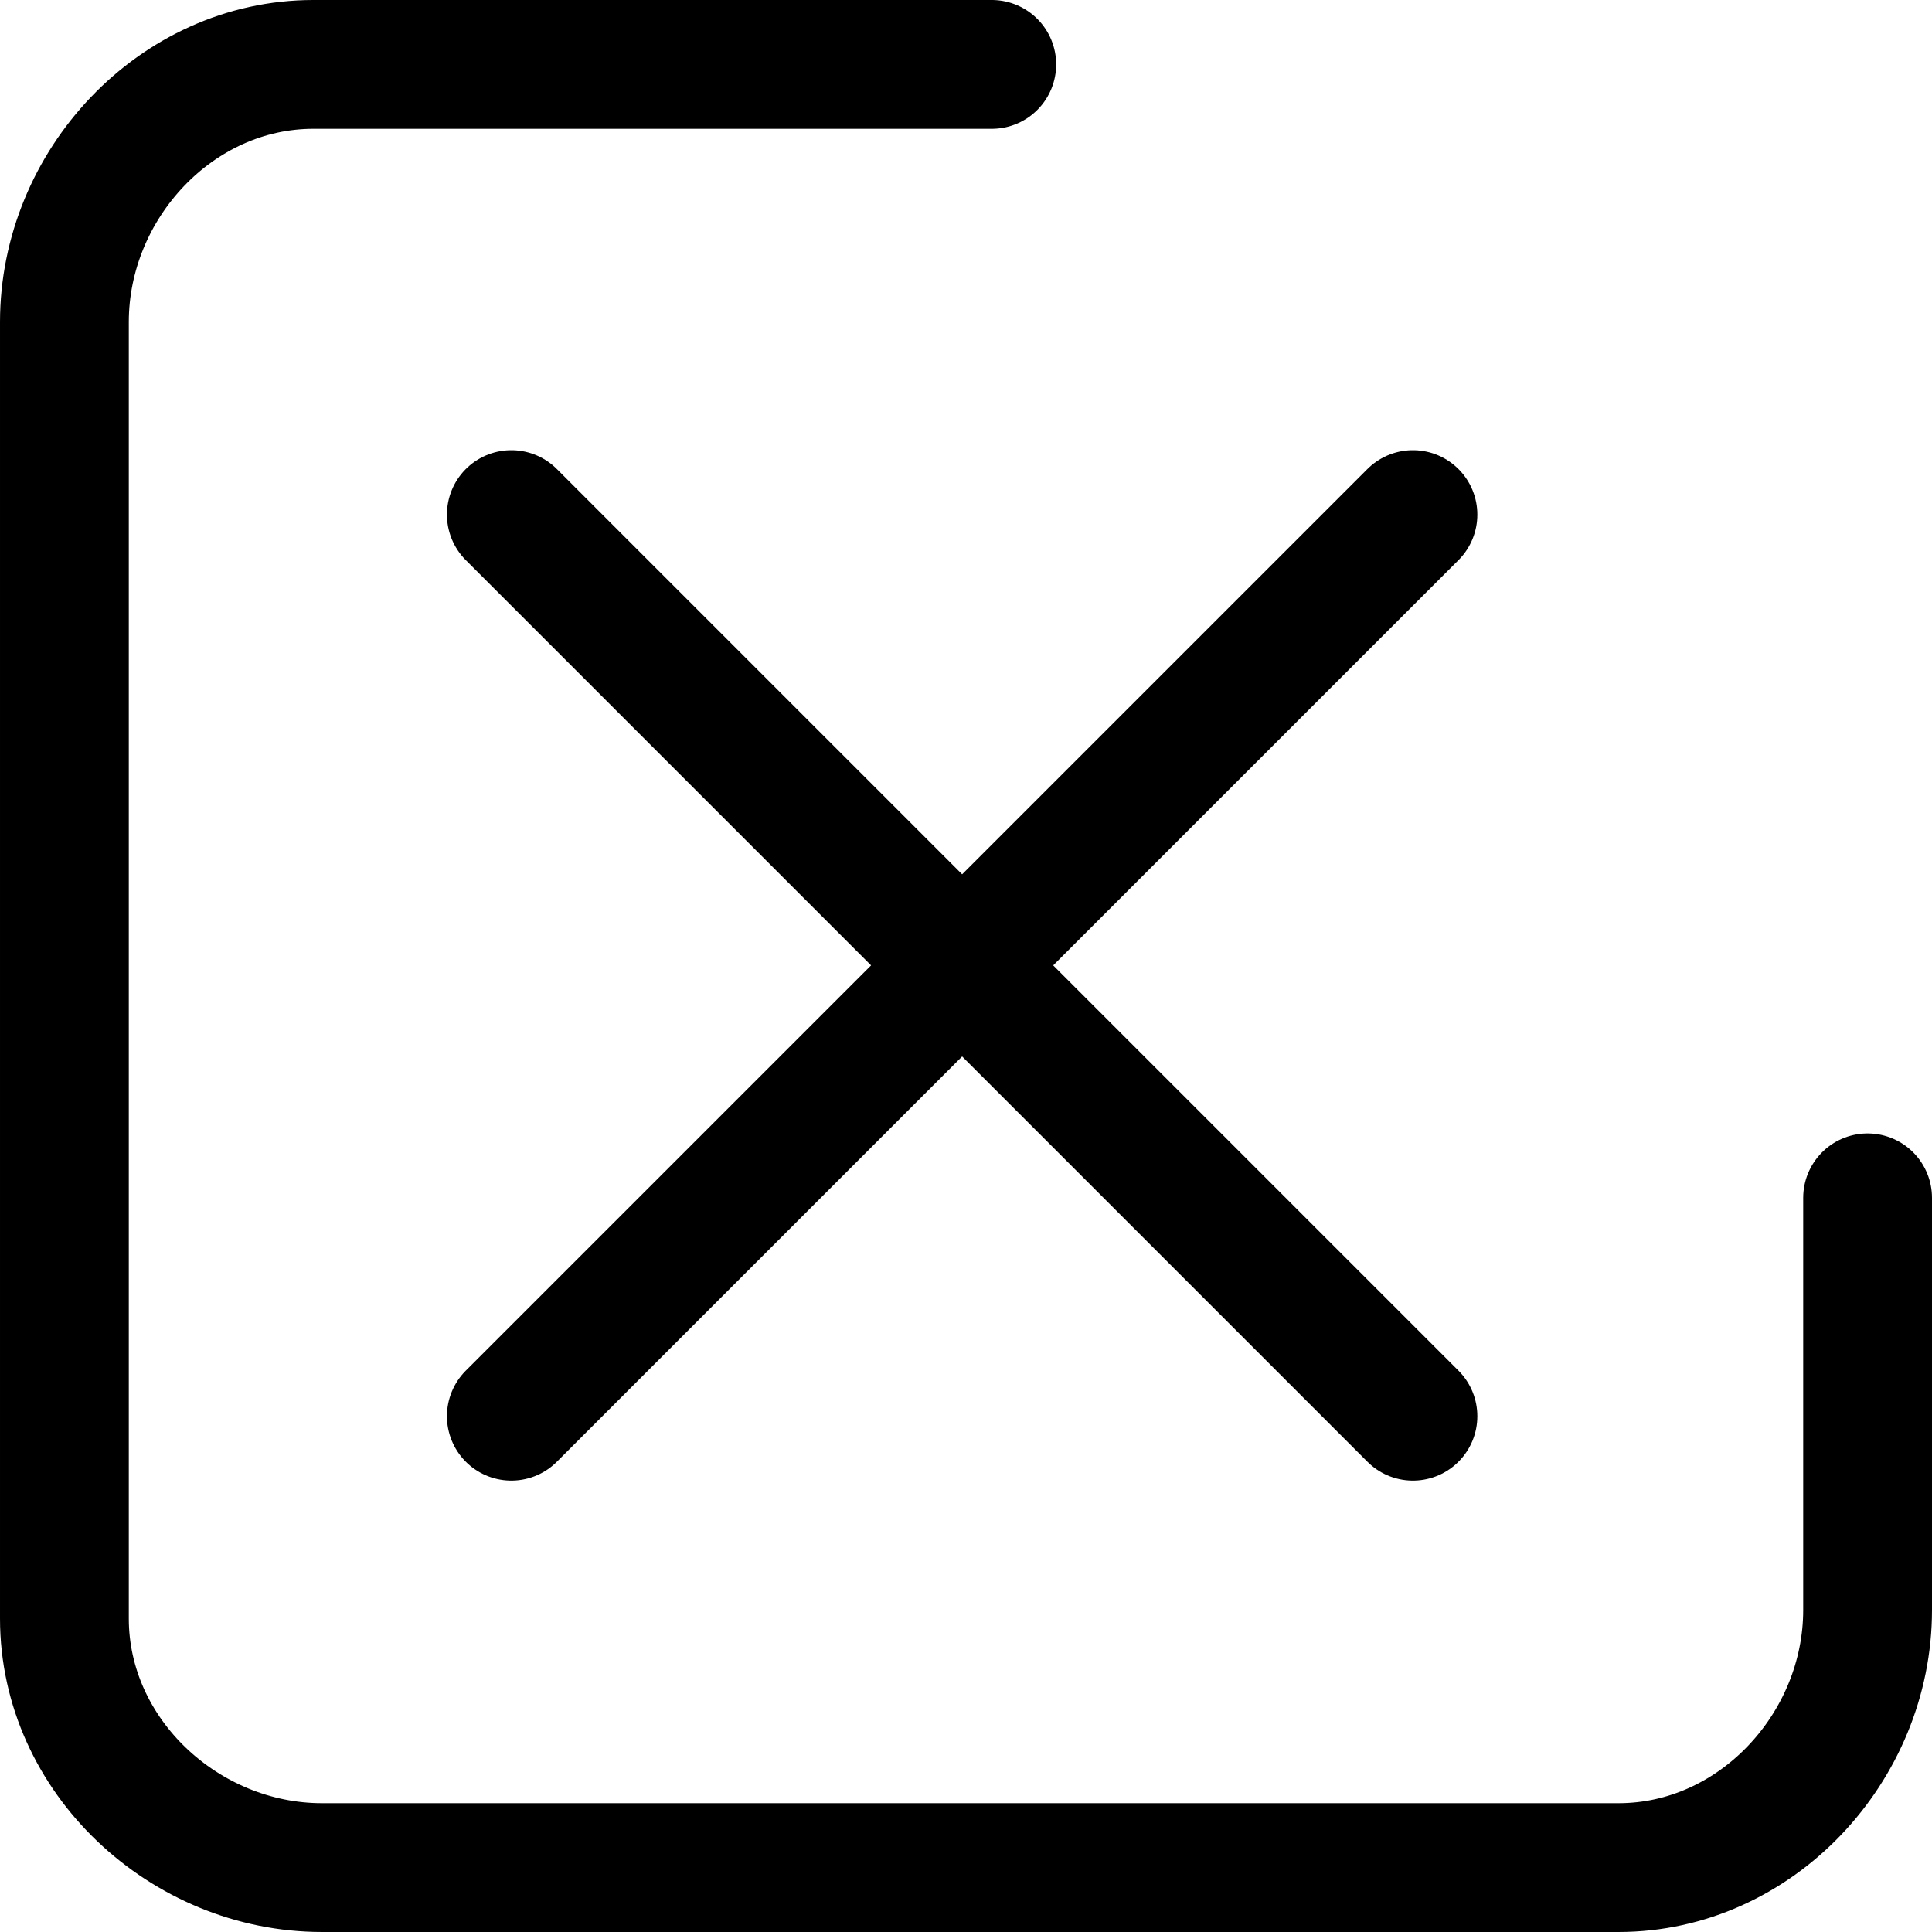
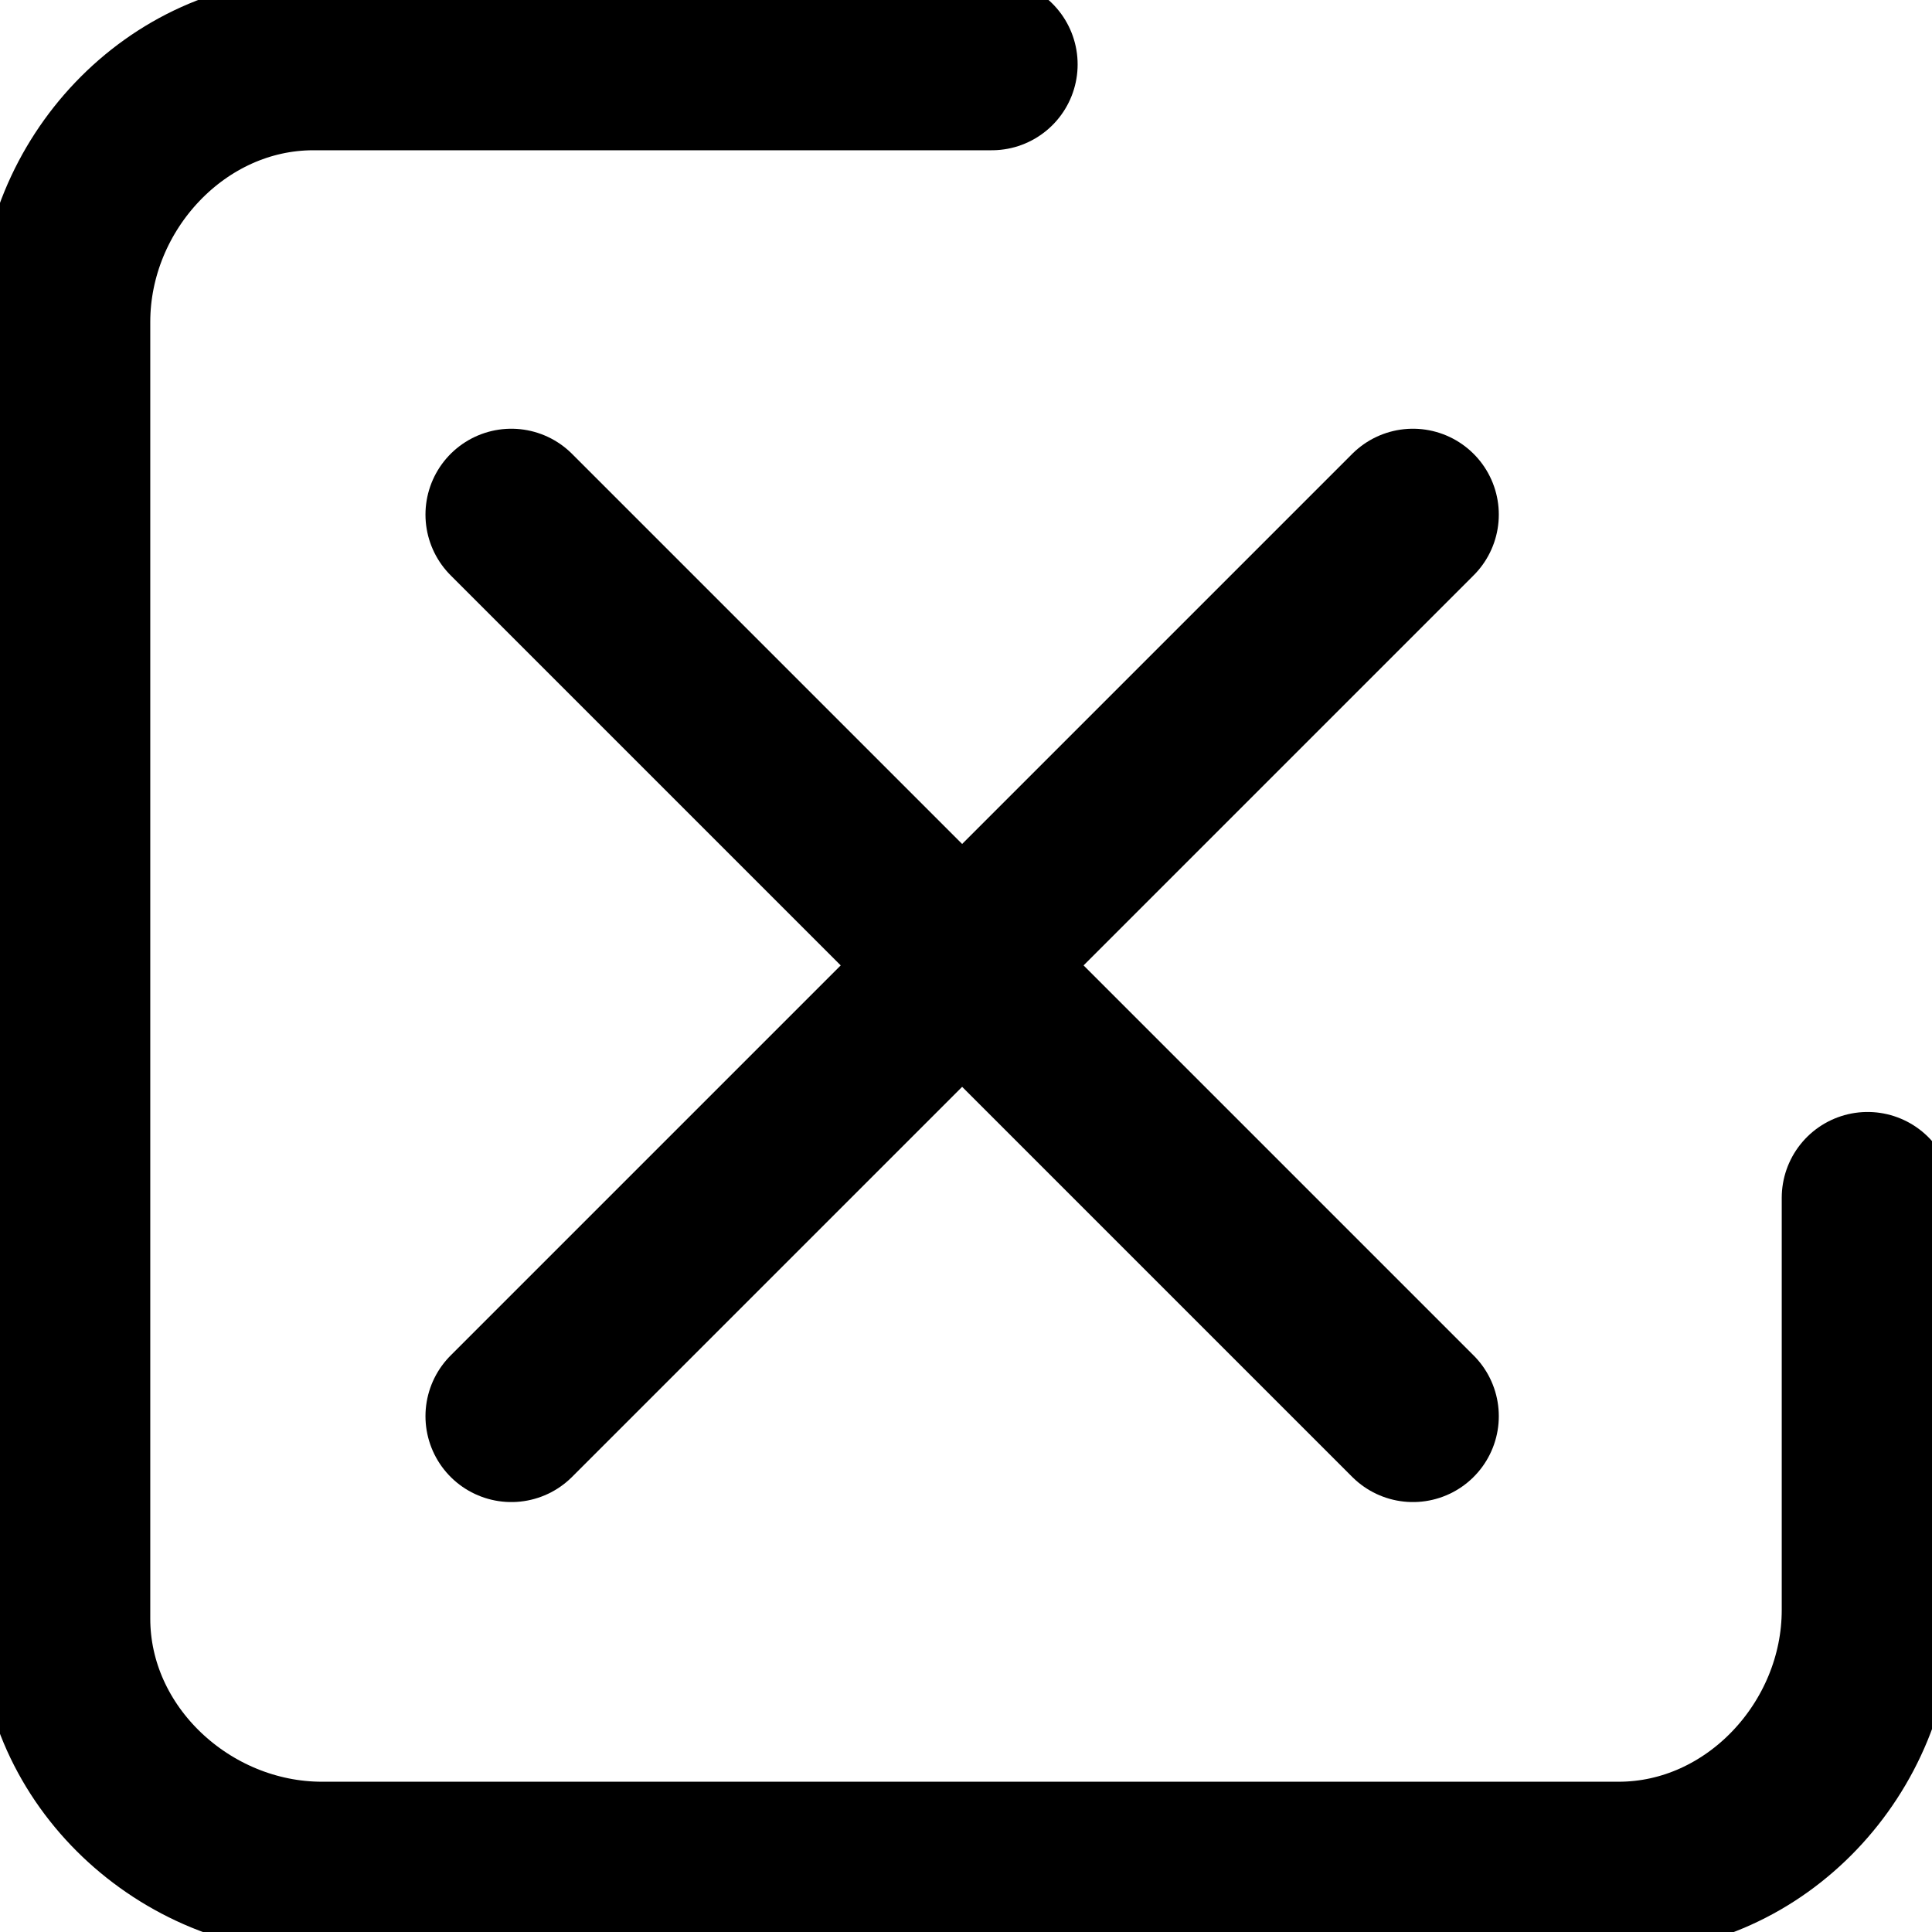
<svg xmlns="http://www.w3.org/2000/svg" version="1.1" id="Layer_1" x="0" y="0" viewBox="0 0 22.5 22.5" xml:space="preserve">
-   <style>.unvote-st0{fill:none;stroke:currentColor;stroke-width:1.5;stroke-linecap:round;stroke-linejoin:round}</style>
+   <style>.unvote-st0{fill:none;stroke:currentColor;stroke-width:2;stroke-linecap:round;stroke-linejoin:round}</style>
  <g id="Unvote" transform="translate(-393.05 -1166.55)">
    <g id="Interface-Essential_Form-Validation_close" transform="translate(191.25 -3211.207)">
      <g id="Group_395" transform="translate(207.755 4383.75)">
        <g id="close">
          <path id="Shape_1765" class="unvote-st0" d="M0 10.5L10.5 0" />
          <path id="Shape_1766" class="unvote-st0" d="M10.5 10.5L0 0" />
        </g>
      </g>
    </g>
    <path id="Shape_1764" class="unvote-st0" d="M414.8 1180.5v4.8c0 1.6-1.3 3-2.9 3h-15.1c-1.6 0-3-1.3-3-2.9v-15.1c0-1.6 1.3-3 2.9-3h7.9" />
  </g>
</svg>
